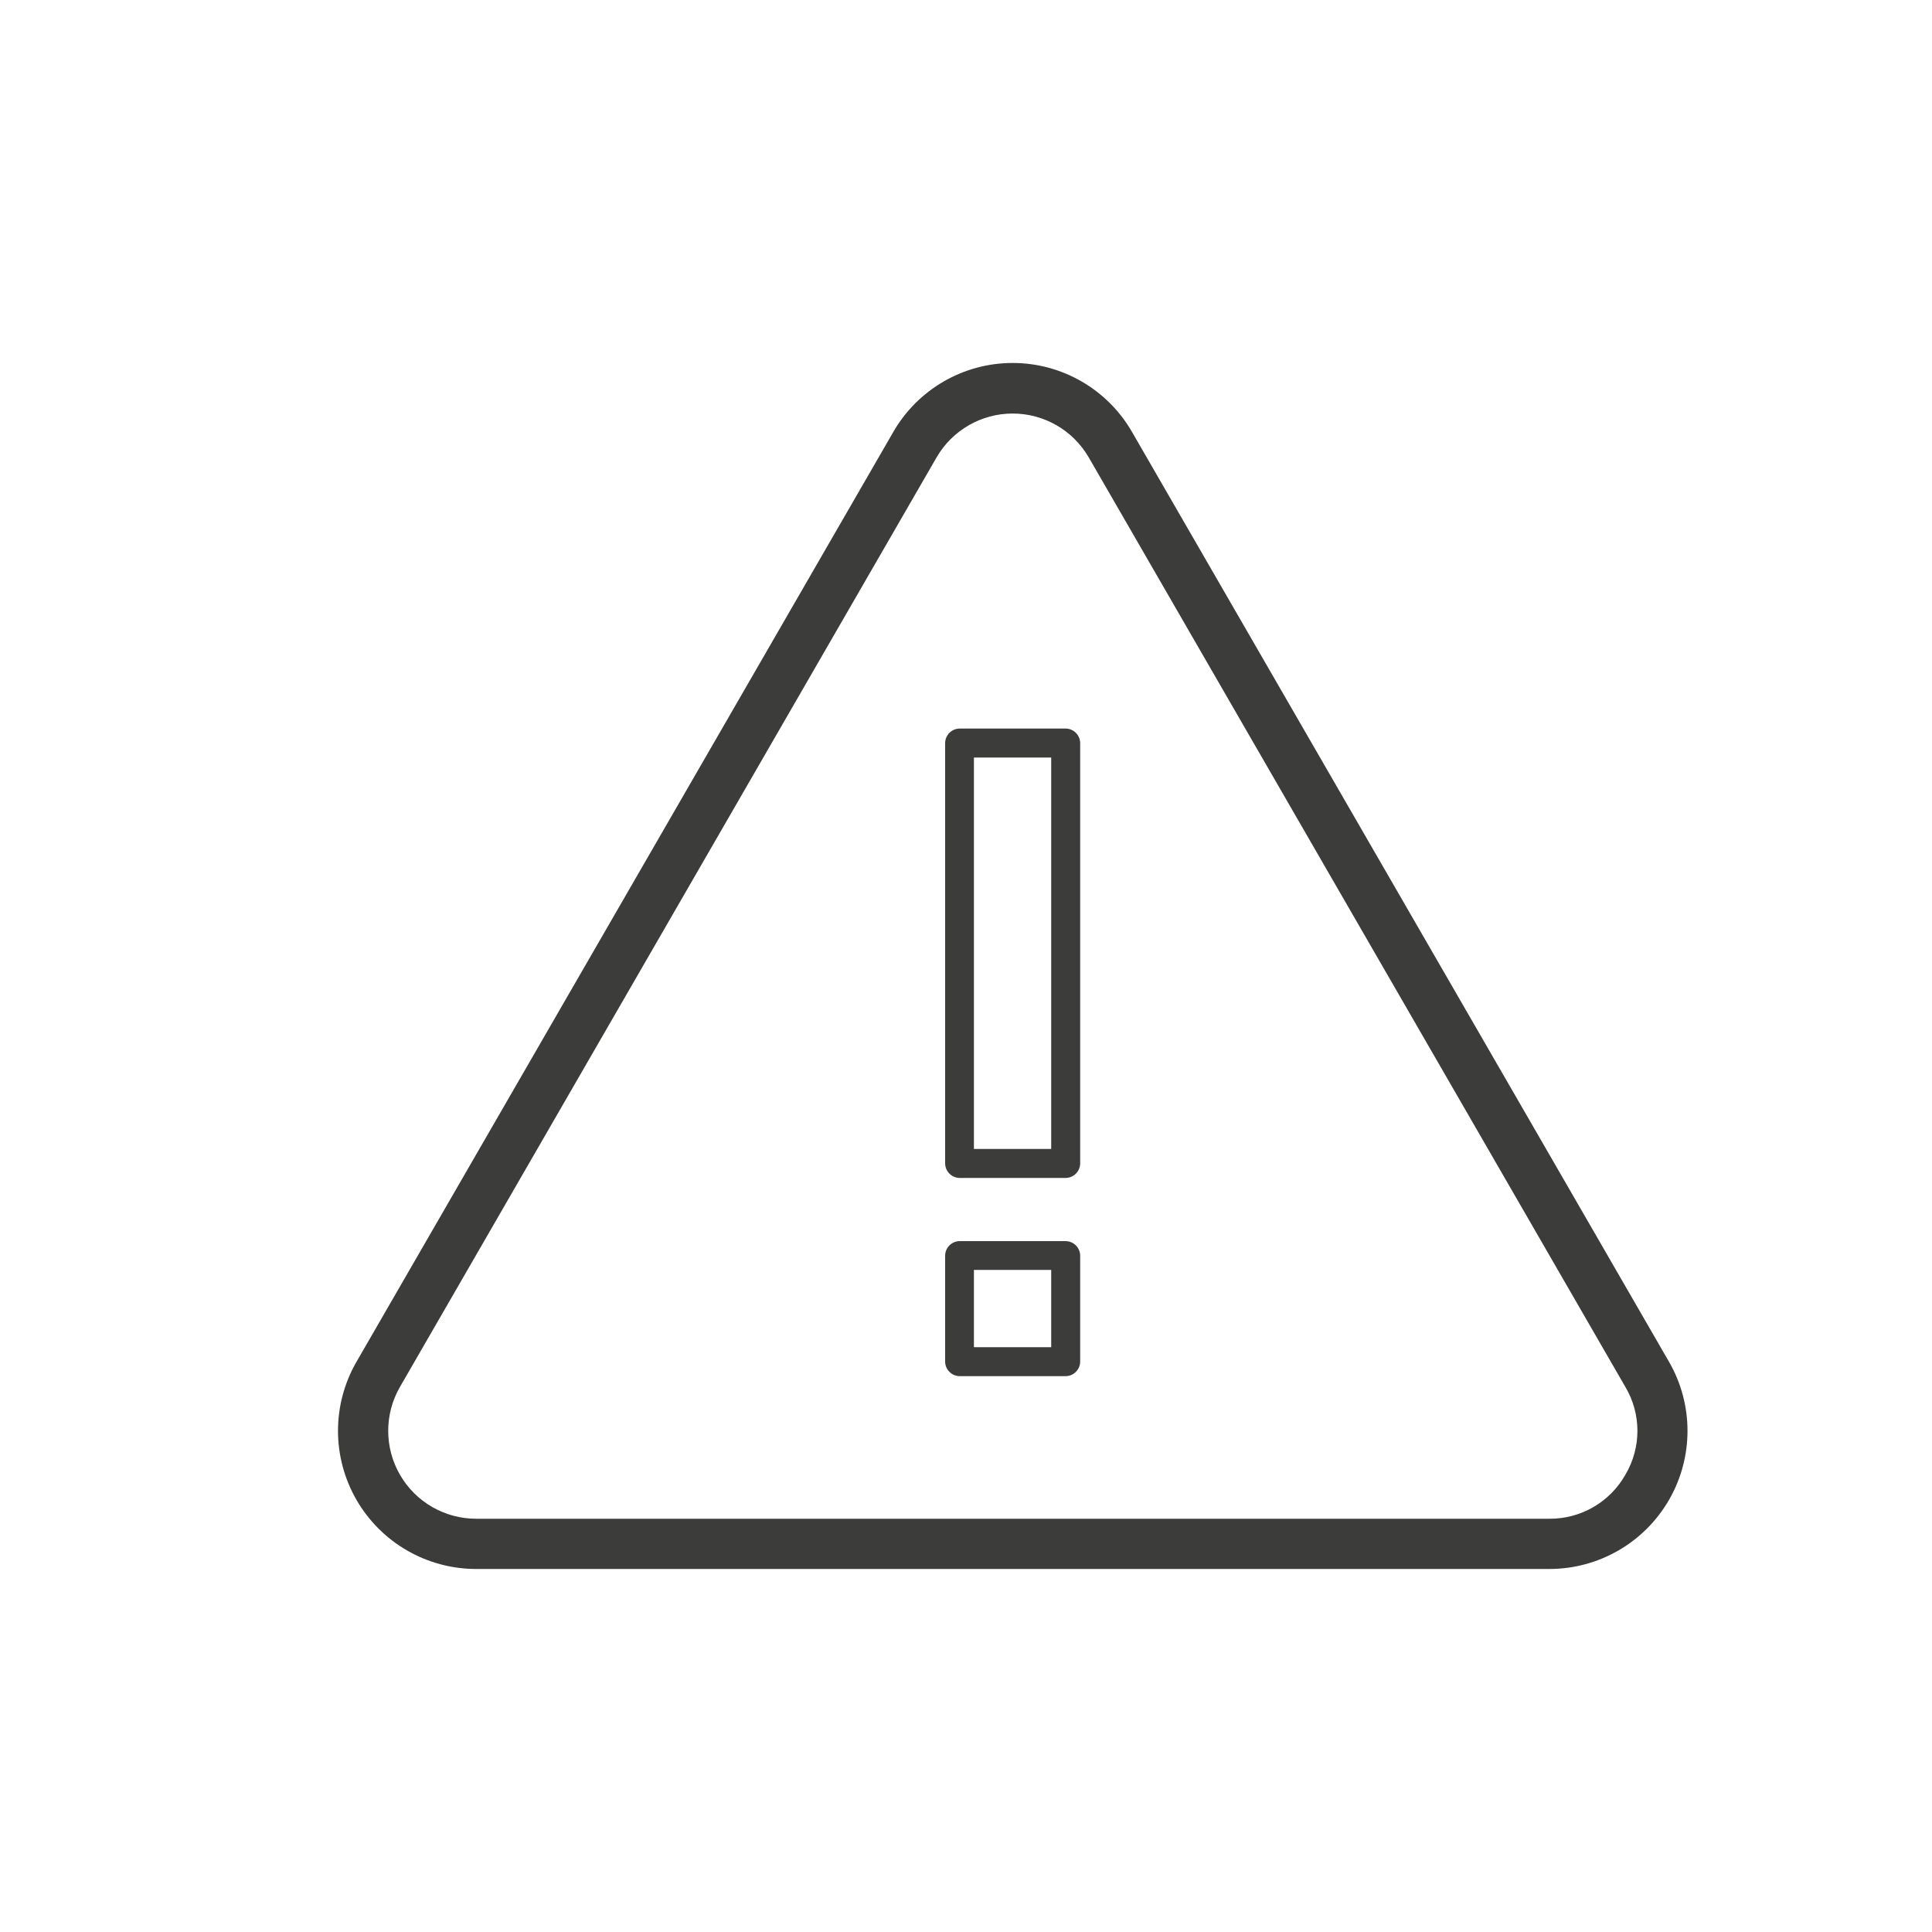
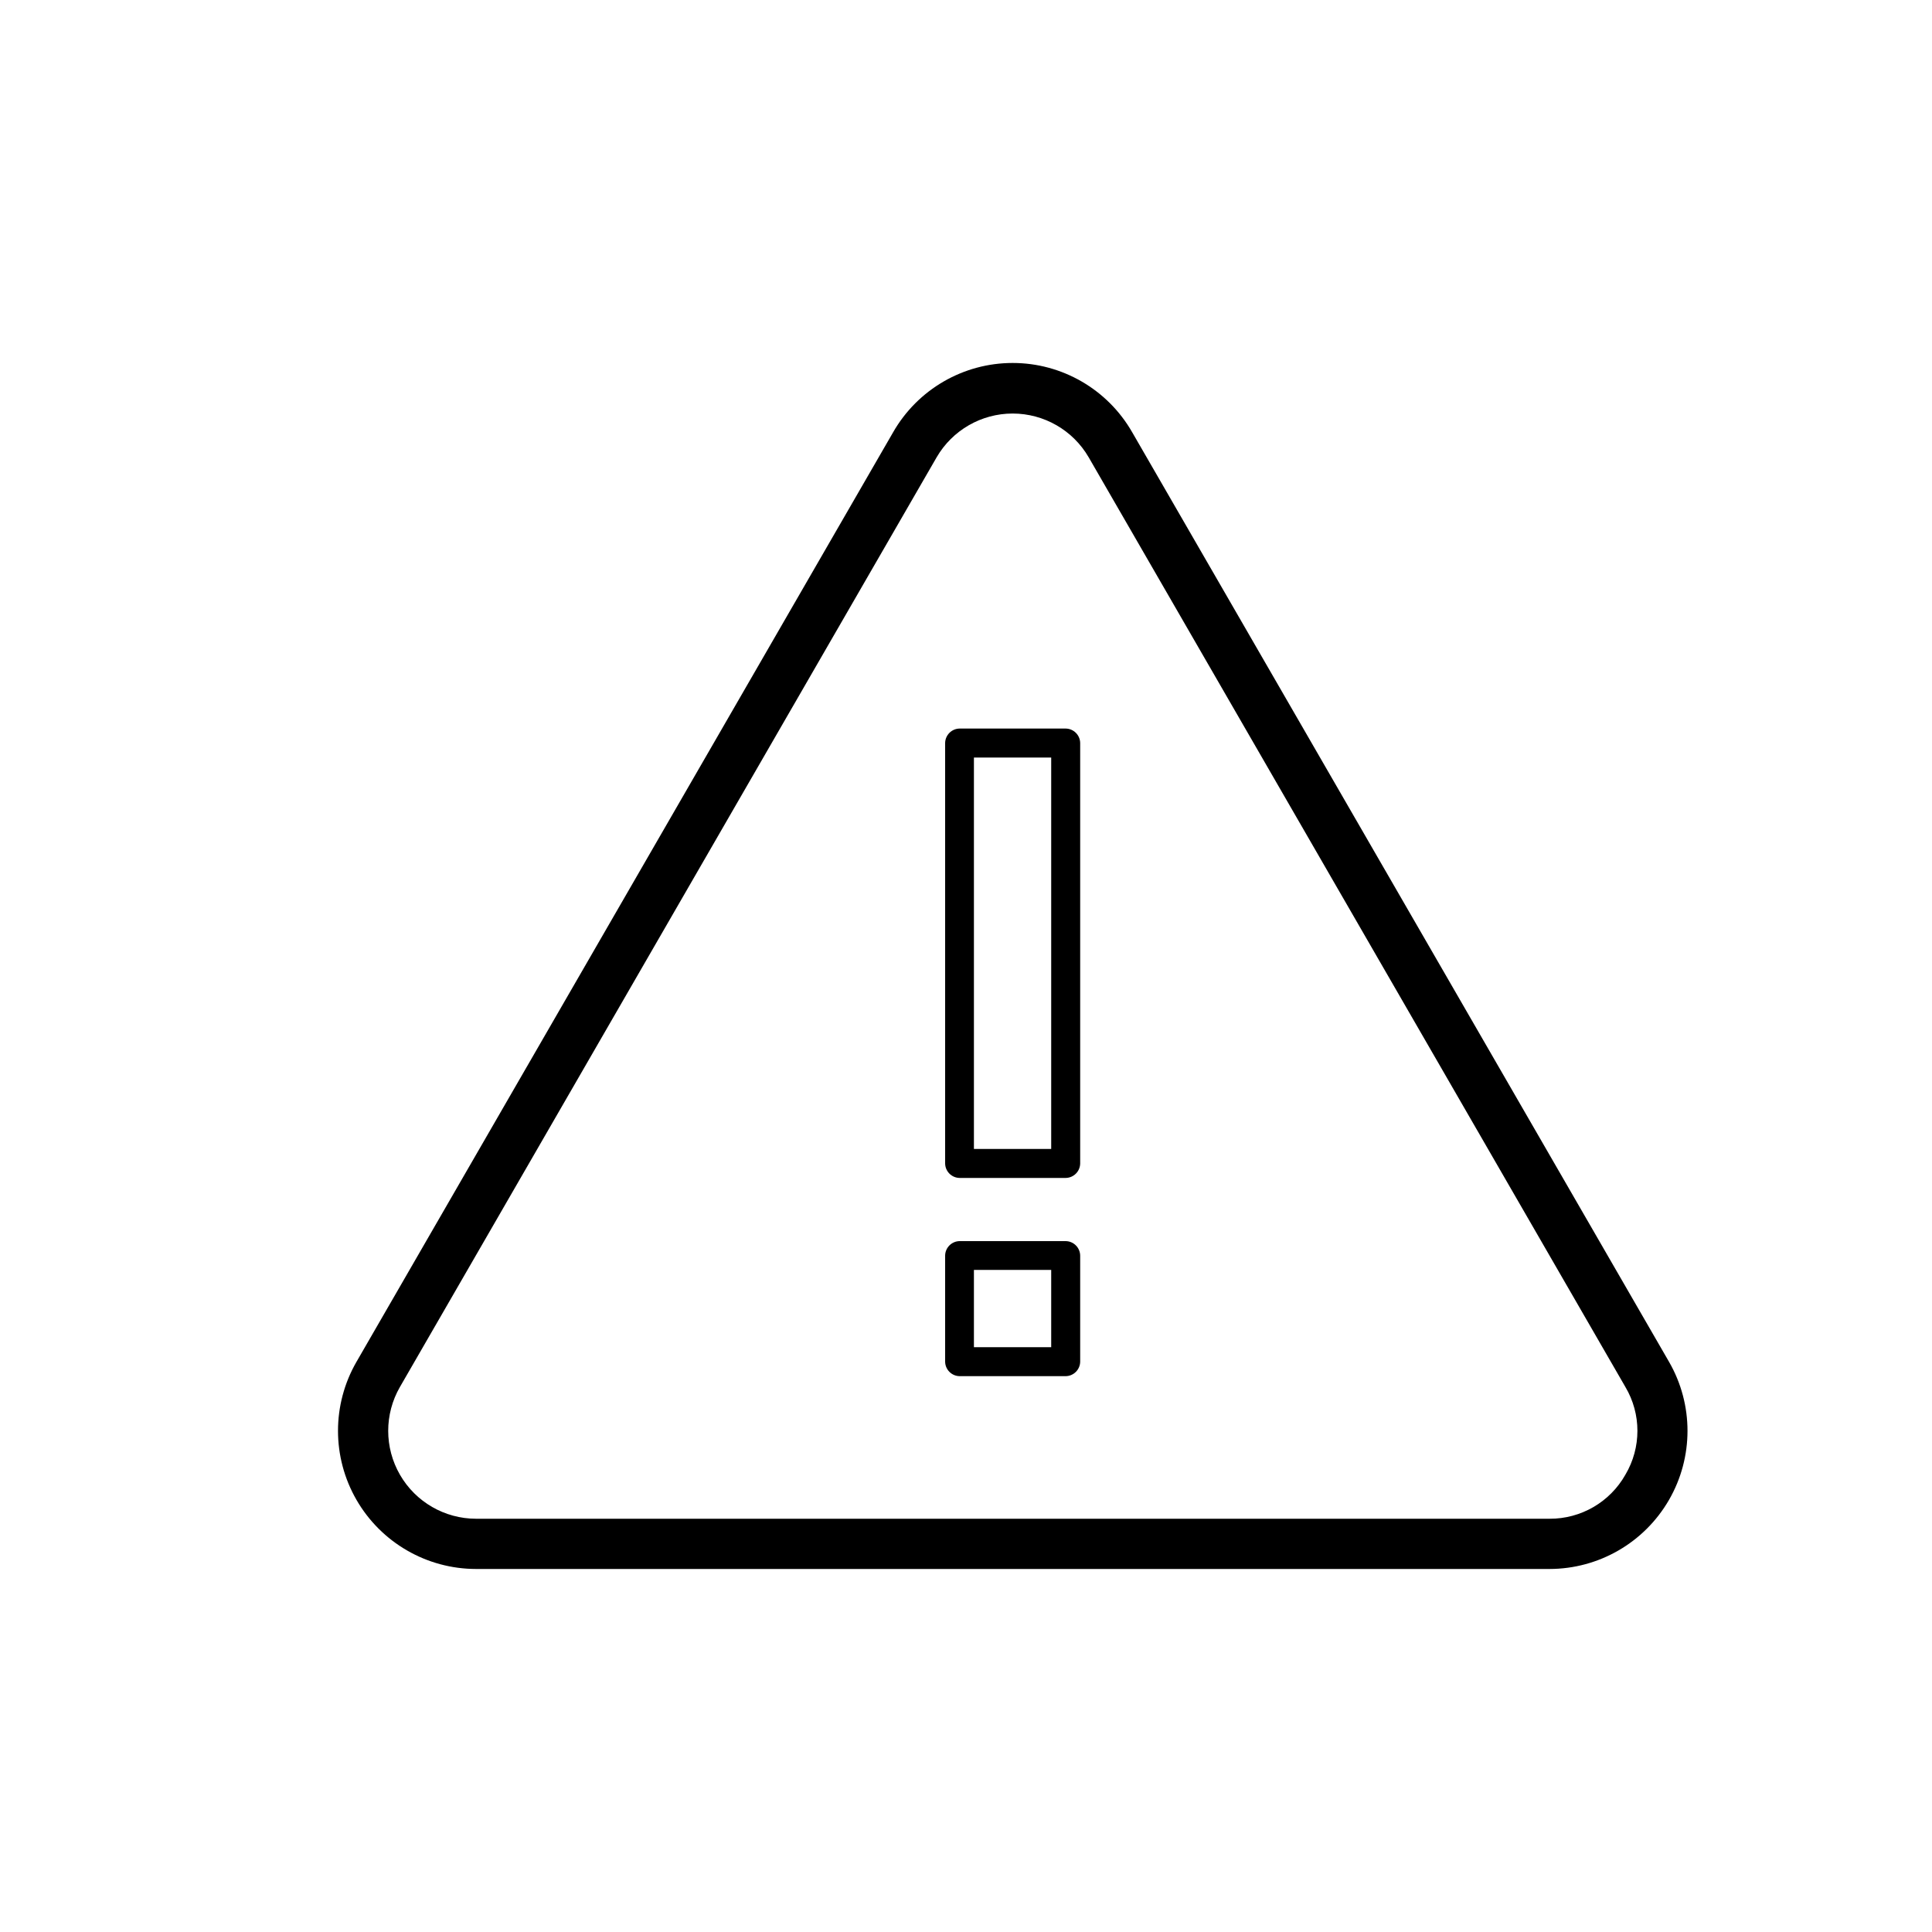
<svg xmlns="http://www.w3.org/2000/svg" viewBox="0 0 100 100">
-   <defs>
-     <style>.cls-1{fill:#3c3c3b}</style>
-   </defs>
-   <g id="attention">
-     <path class="cls-1" d="M86.39 70.49L58.6 22.37a7.13 7.13 0 0 0-12.37 0L18.45 70.49a7.15 7.15 0 0 0 6.19 10.72H80.2a7.15 7.15 0 0 0 6.19-10.72zm-2.26 5.84a4.48 4.48 0 0 1-3.93 2.28H24.64a4.55 4.55 0 0 1-3.94-6.82l27.78-48.12a4.55 4.55 0 0 1 7.87 0l27.78 48.12a4.45 4.45 0 0 1 0 4.54z" />
-     <path class="cls-1" d="M55.16 64.24h-5.49a.76.76 0 0 0-.75.75v5.49a.76.76 0 0 0 .75.75h5.49a.76.76 0 0 0 .75-.75V65a.76.76 0 0 0-.75-.76zm-.75 5.49h-4v-4h4zM55.16 37.71h-5.49a.76.76 0 0 0-.75.75v21.76a.76.76 0 0 0 .75.75h5.49a.76.76 0 0 0 .75-.75V38.46a.76.76 0 0 0-.75-.75zm-.75 21.76h-4V39.21h4z" />
-   </g>
+   <path class="cls-1" d="M86.39 70.49L58.6 22.37a7.13 7.13 0 0 0-12.37 0L18.45 70.49a7.15 7.15 0 0 0 6.19 10.72H80.2a7.15 7.15 0 0 0 6.19-10.72zm-2.26 5.84a4.48 4.48 0 0 1-3.93 2.28H24.64a4.55 4.55 0 0 1-3.94-6.82l27.78-48.12a4.55 4.55 0 0 1 7.87 0l27.78 48.12a4.45 4.45 0 0 1 0 4.54z" />
+   <path class="cls-1" d="M55.16 64.24h-5.49a.76.76 0 0 0-.75.75v5.49a.76.76 0 0 0 .75.75h5.49a.76.76 0 0 0 .75-.75V65a.76.76 0 0 0-.75-.76zm-.75 5.49h-4v-4h4zm.75-32.02h-5.49a.76.76 0 0 0-.75.75v21.76a.76.76 0 0 0 .75.75h5.49a.76.76 0 0 0 .75-.75V38.46a.76.76 0 0 0-.75-.75zm-.75 21.76h-4V39.21h4z" />
</svg>
